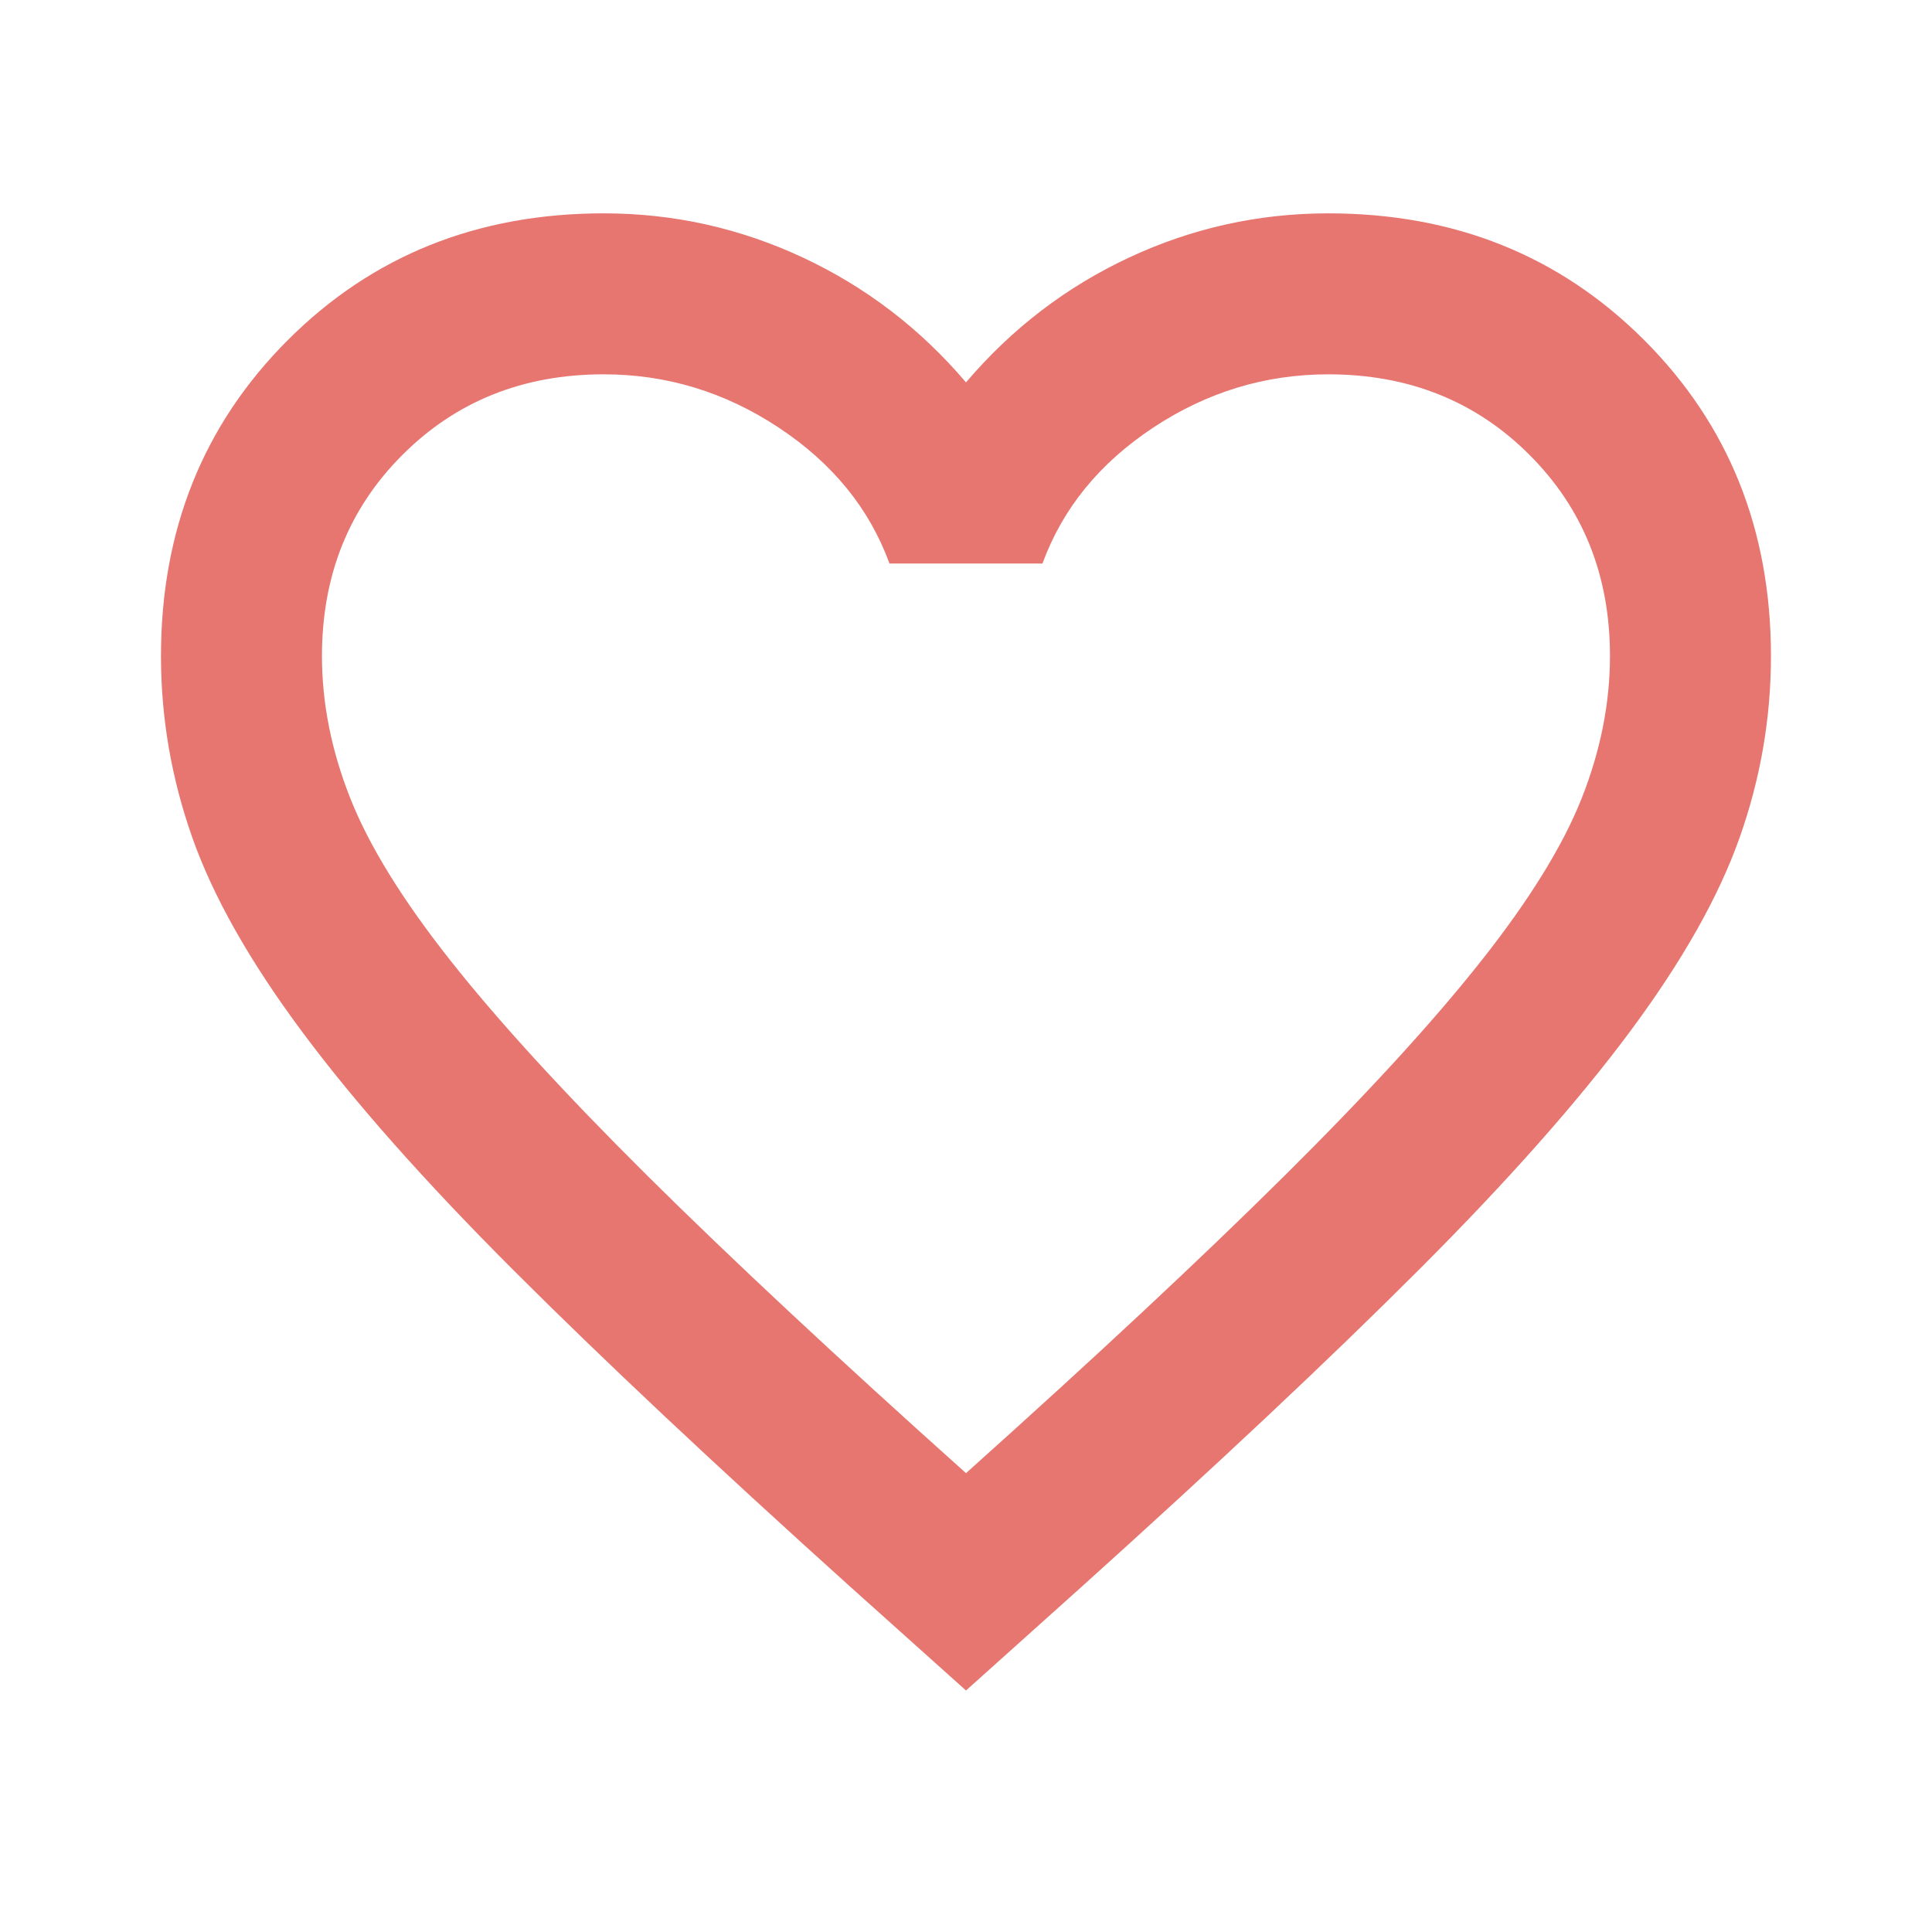
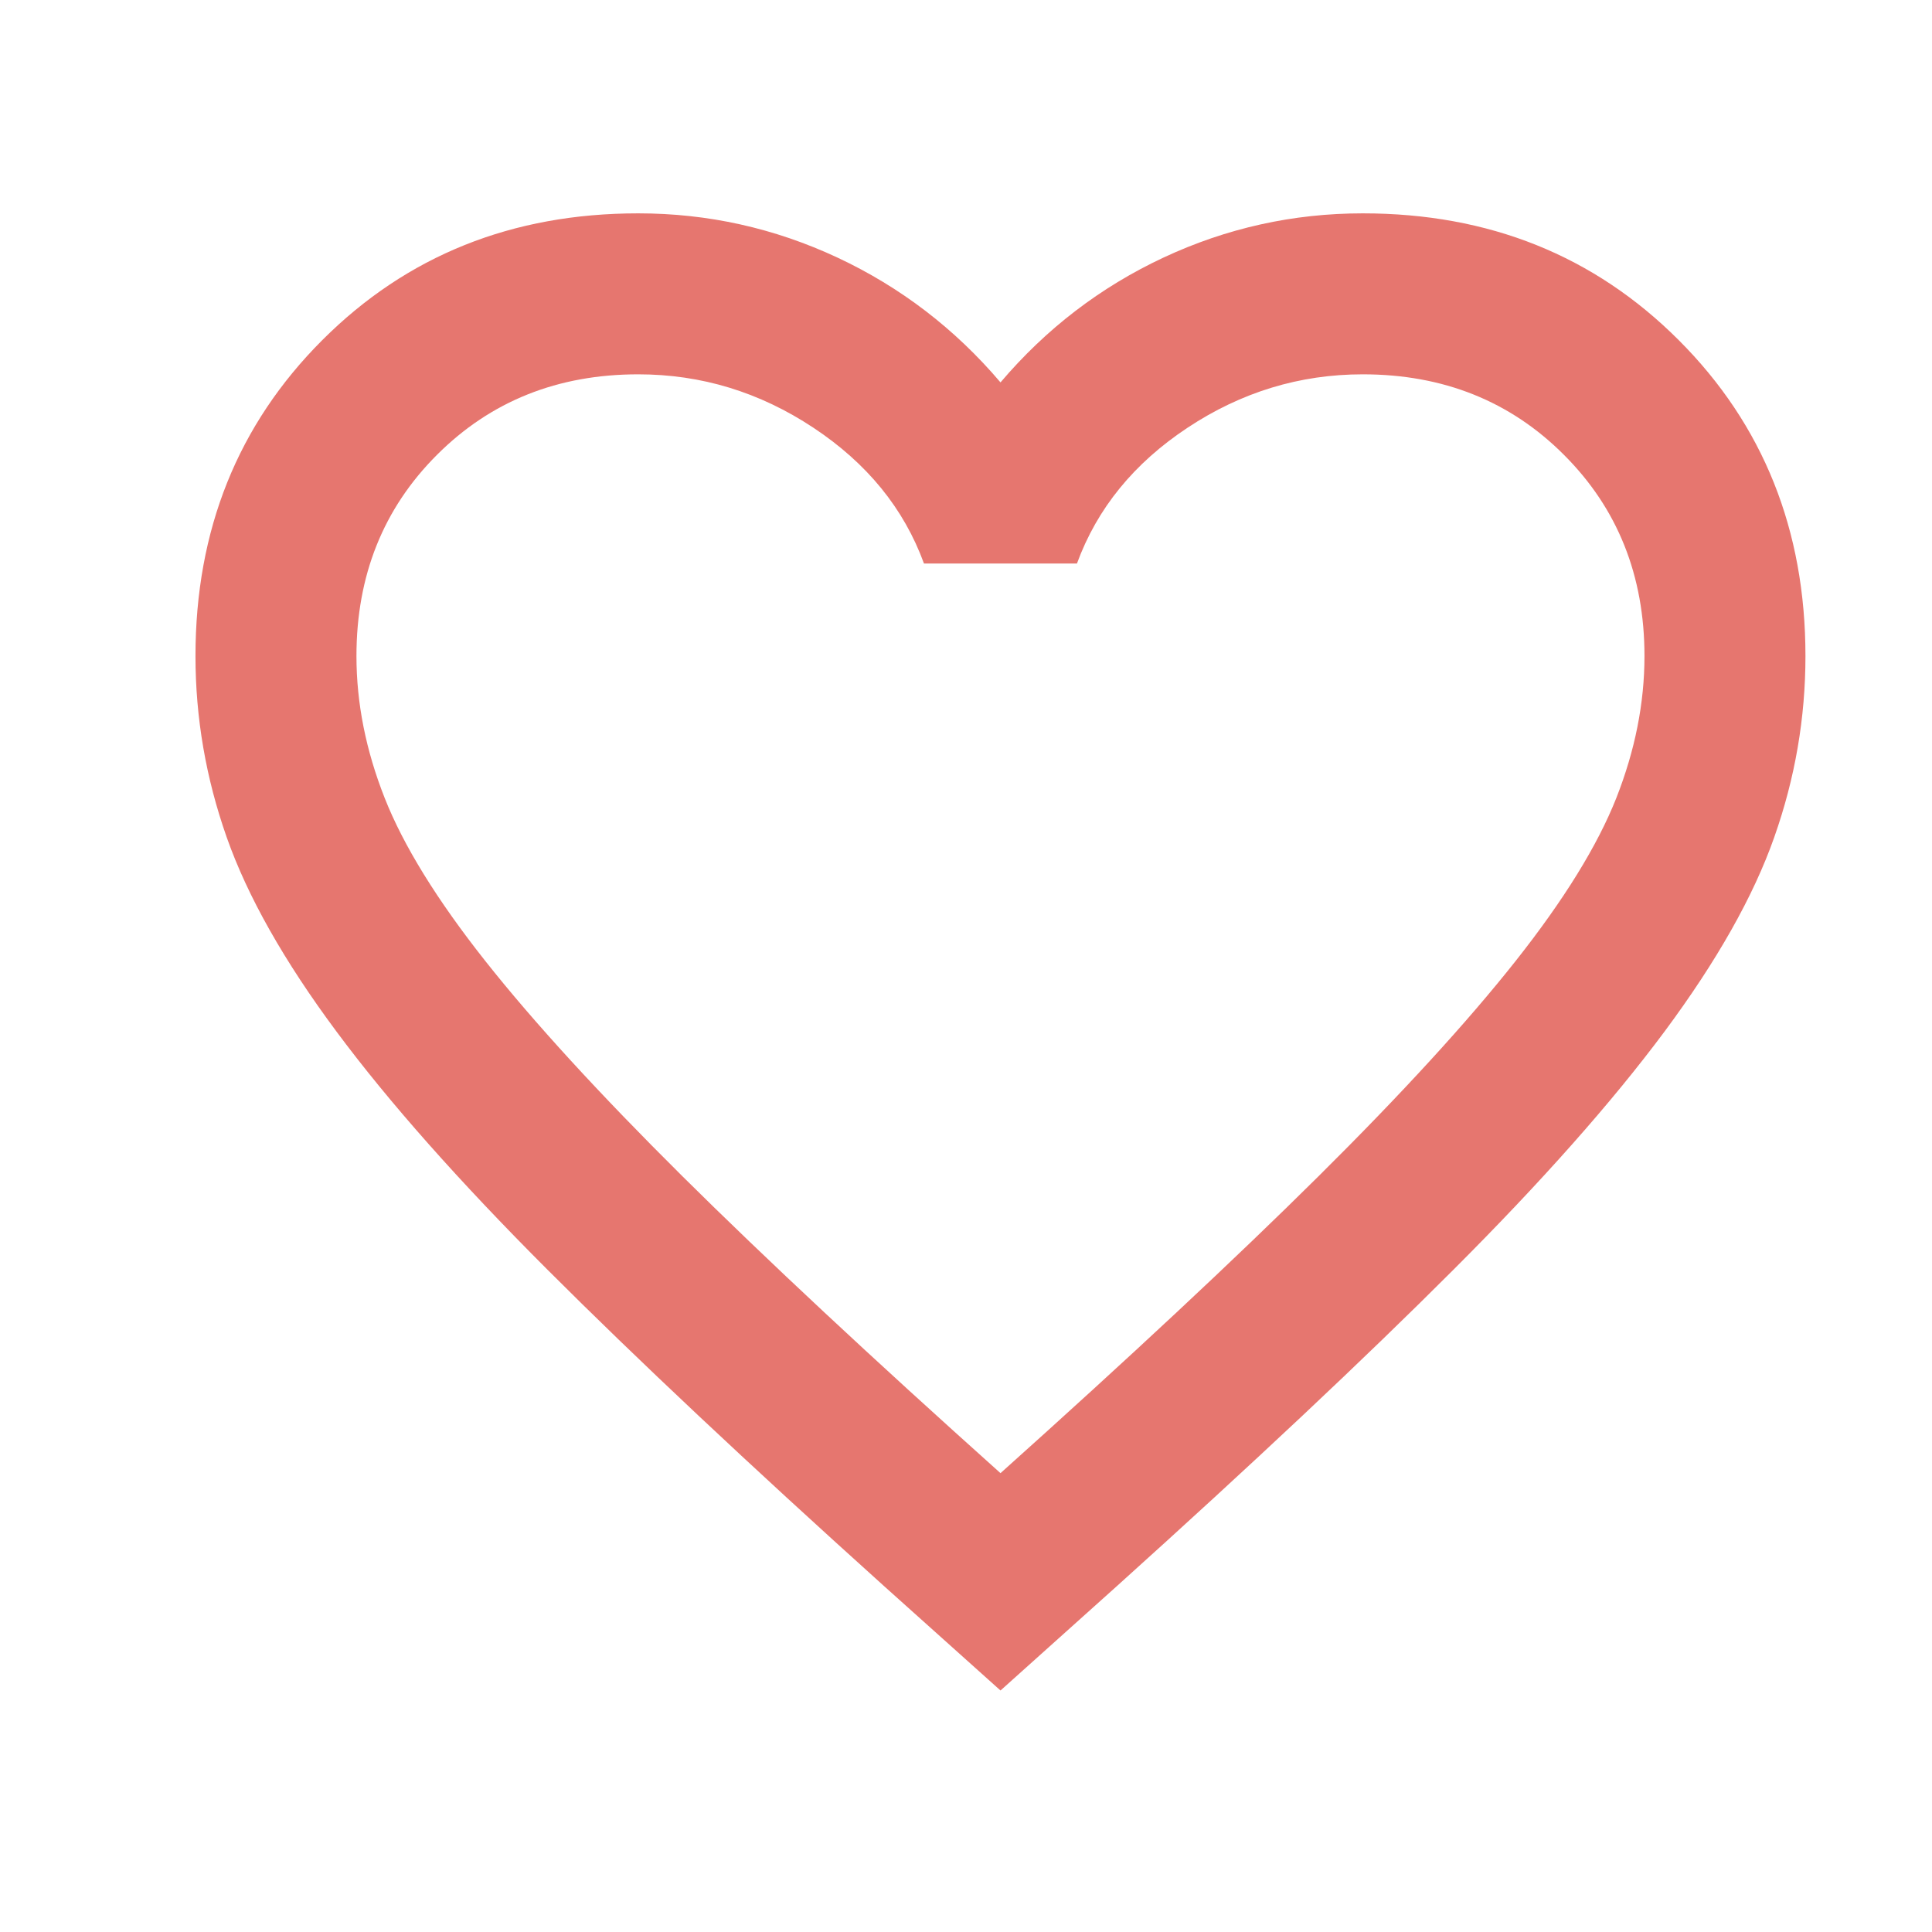
- <svg xmlns="http://www.w3.org/2000/svg" width="28" height="28" viewBox="0 0 28 28" fill="none">
+ <svg xmlns="http://www.w3.org/2000/svg" width="28" height="28" viewBox="0 0 27 28" fill="none">
  <path d="M14 24.5L12.308 22.983C10.344 21.214 8.721 19.688 7.437 18.404C6.154 17.121 5.133 15.969 4.375 14.948C3.616 13.927 3.086 12.989 2.785 12.133C2.484 11.278 2.333 10.403 2.333 9.508C2.333 7.681 2.946 6.154 4.171 4.929C5.396 3.704 6.922 3.092 8.75 3.092C9.761 3.092 10.723 3.306 11.637 3.733C12.551 4.161 13.339 4.764 14 5.542C14.661 4.764 15.448 4.161 16.362 3.733C17.276 3.306 18.239 3.092 19.25 3.092C21.078 3.092 22.604 3.704 23.829 4.929C25.054 6.154 25.666 7.681 25.666 9.508C25.666 10.403 25.516 11.278 25.214 12.133C24.913 12.989 24.383 13.927 23.625 14.948C22.866 15.969 21.846 17.121 20.562 18.404C19.279 19.688 17.655 21.214 15.691 22.983L14 24.5ZM14 21.35C15.866 19.678 17.402 18.244 18.608 17.048C19.814 15.852 20.766 14.812 21.466 13.927C22.166 13.042 22.652 12.255 22.925 11.565C23.197 10.874 23.333 10.189 23.333 9.508C23.333 8.342 22.944 7.369 22.166 6.592C21.389 5.814 20.416 5.425 19.25 5.425C18.336 5.425 17.49 5.683 16.712 6.198C15.934 6.713 15.4 7.369 15.108 8.167H12.891C12.6 7.369 12.065 6.713 11.287 6.198C10.509 5.683 9.664 5.425 8.75 5.425C7.583 5.425 6.611 5.814 5.833 6.592C5.055 7.369 4.666 8.342 4.666 9.508C4.666 10.189 4.802 10.874 5.075 11.565C5.347 12.255 5.833 13.042 6.533 13.927C7.233 14.812 8.186 15.852 9.391 17.048C10.597 18.244 12.133 19.678 14 21.35Z" fill="#E6766F" />
</svg>
